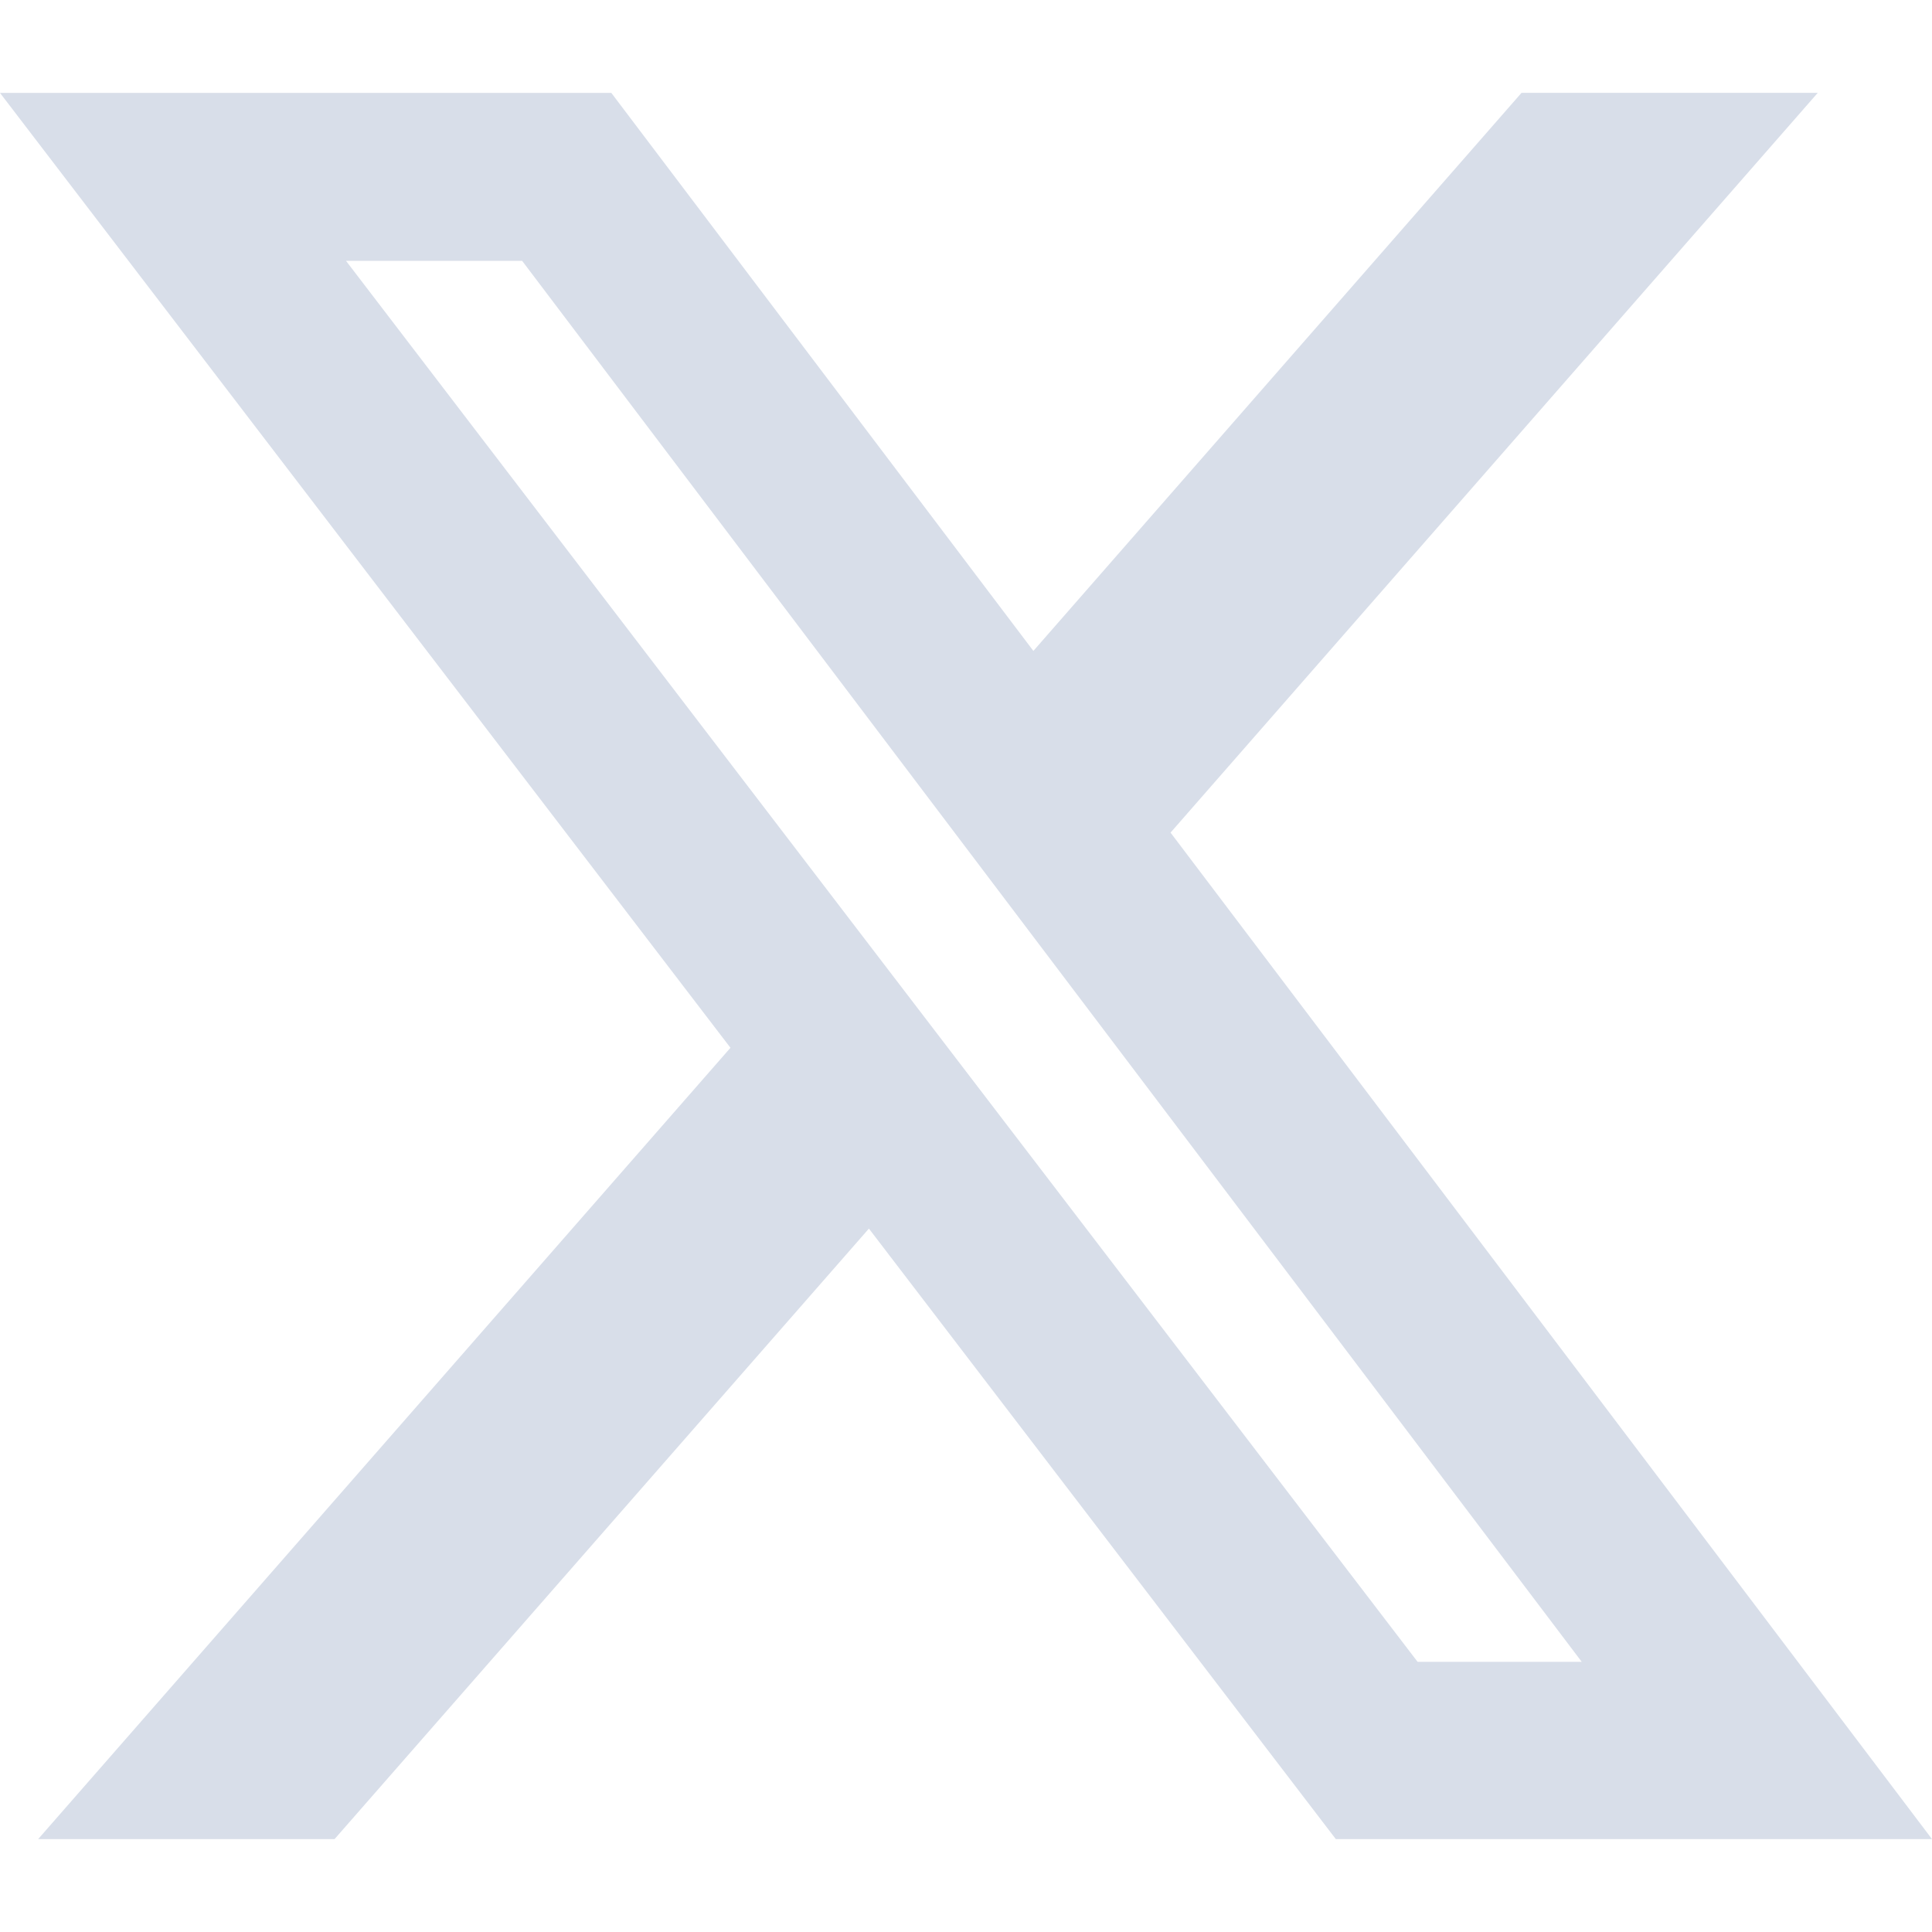
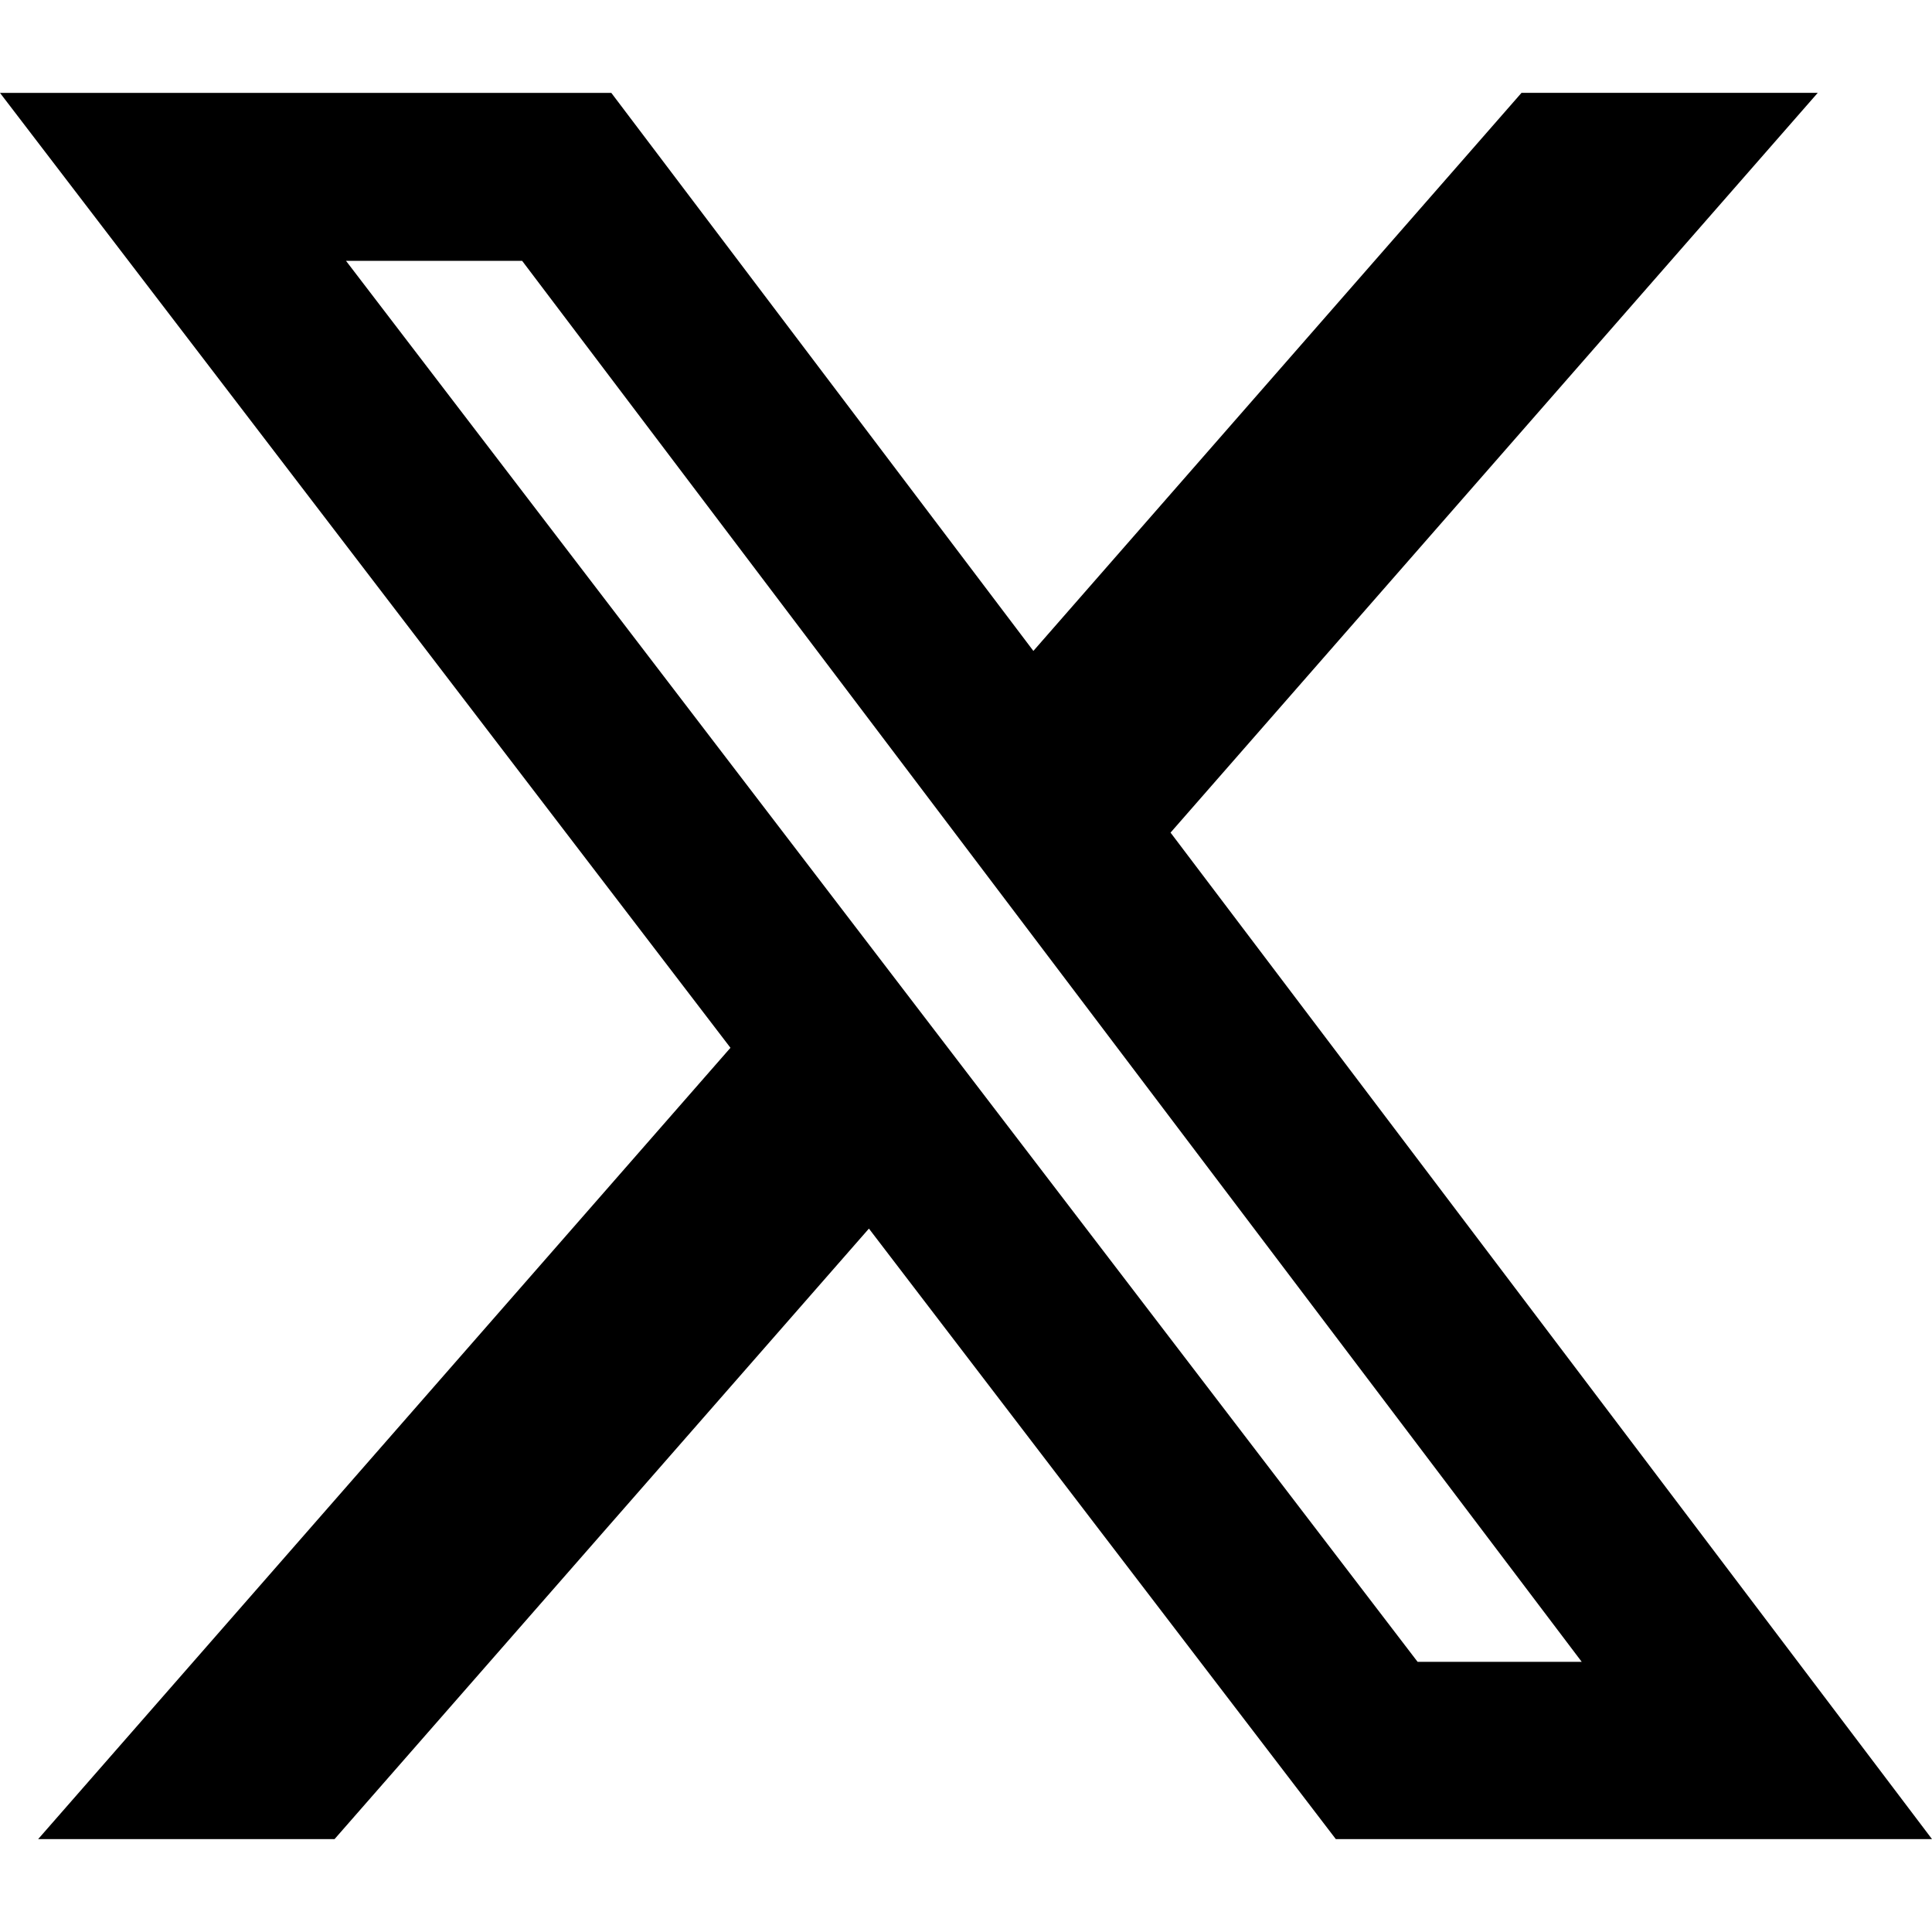
- <svg xmlns="http://www.w3.org/2000/svg" role="img" fill="#d8dee9" viewBox="0 0 24 24">
+ <svg xmlns="http://www.w3.org/2000/svg" role="img" fill="currentColor" viewBox="0 0 24 24">
  <path d="M18.901 1.153h3.68l-8.04 9.19L24 22.846h-7.406l-5.8-7.584-6.638 7.584H.474l8.6-9.83L0 1.154h7.594l5.243 6.932ZM17.61 20.644h2.039L6.486 3.24H4.298Z" />
</svg>
